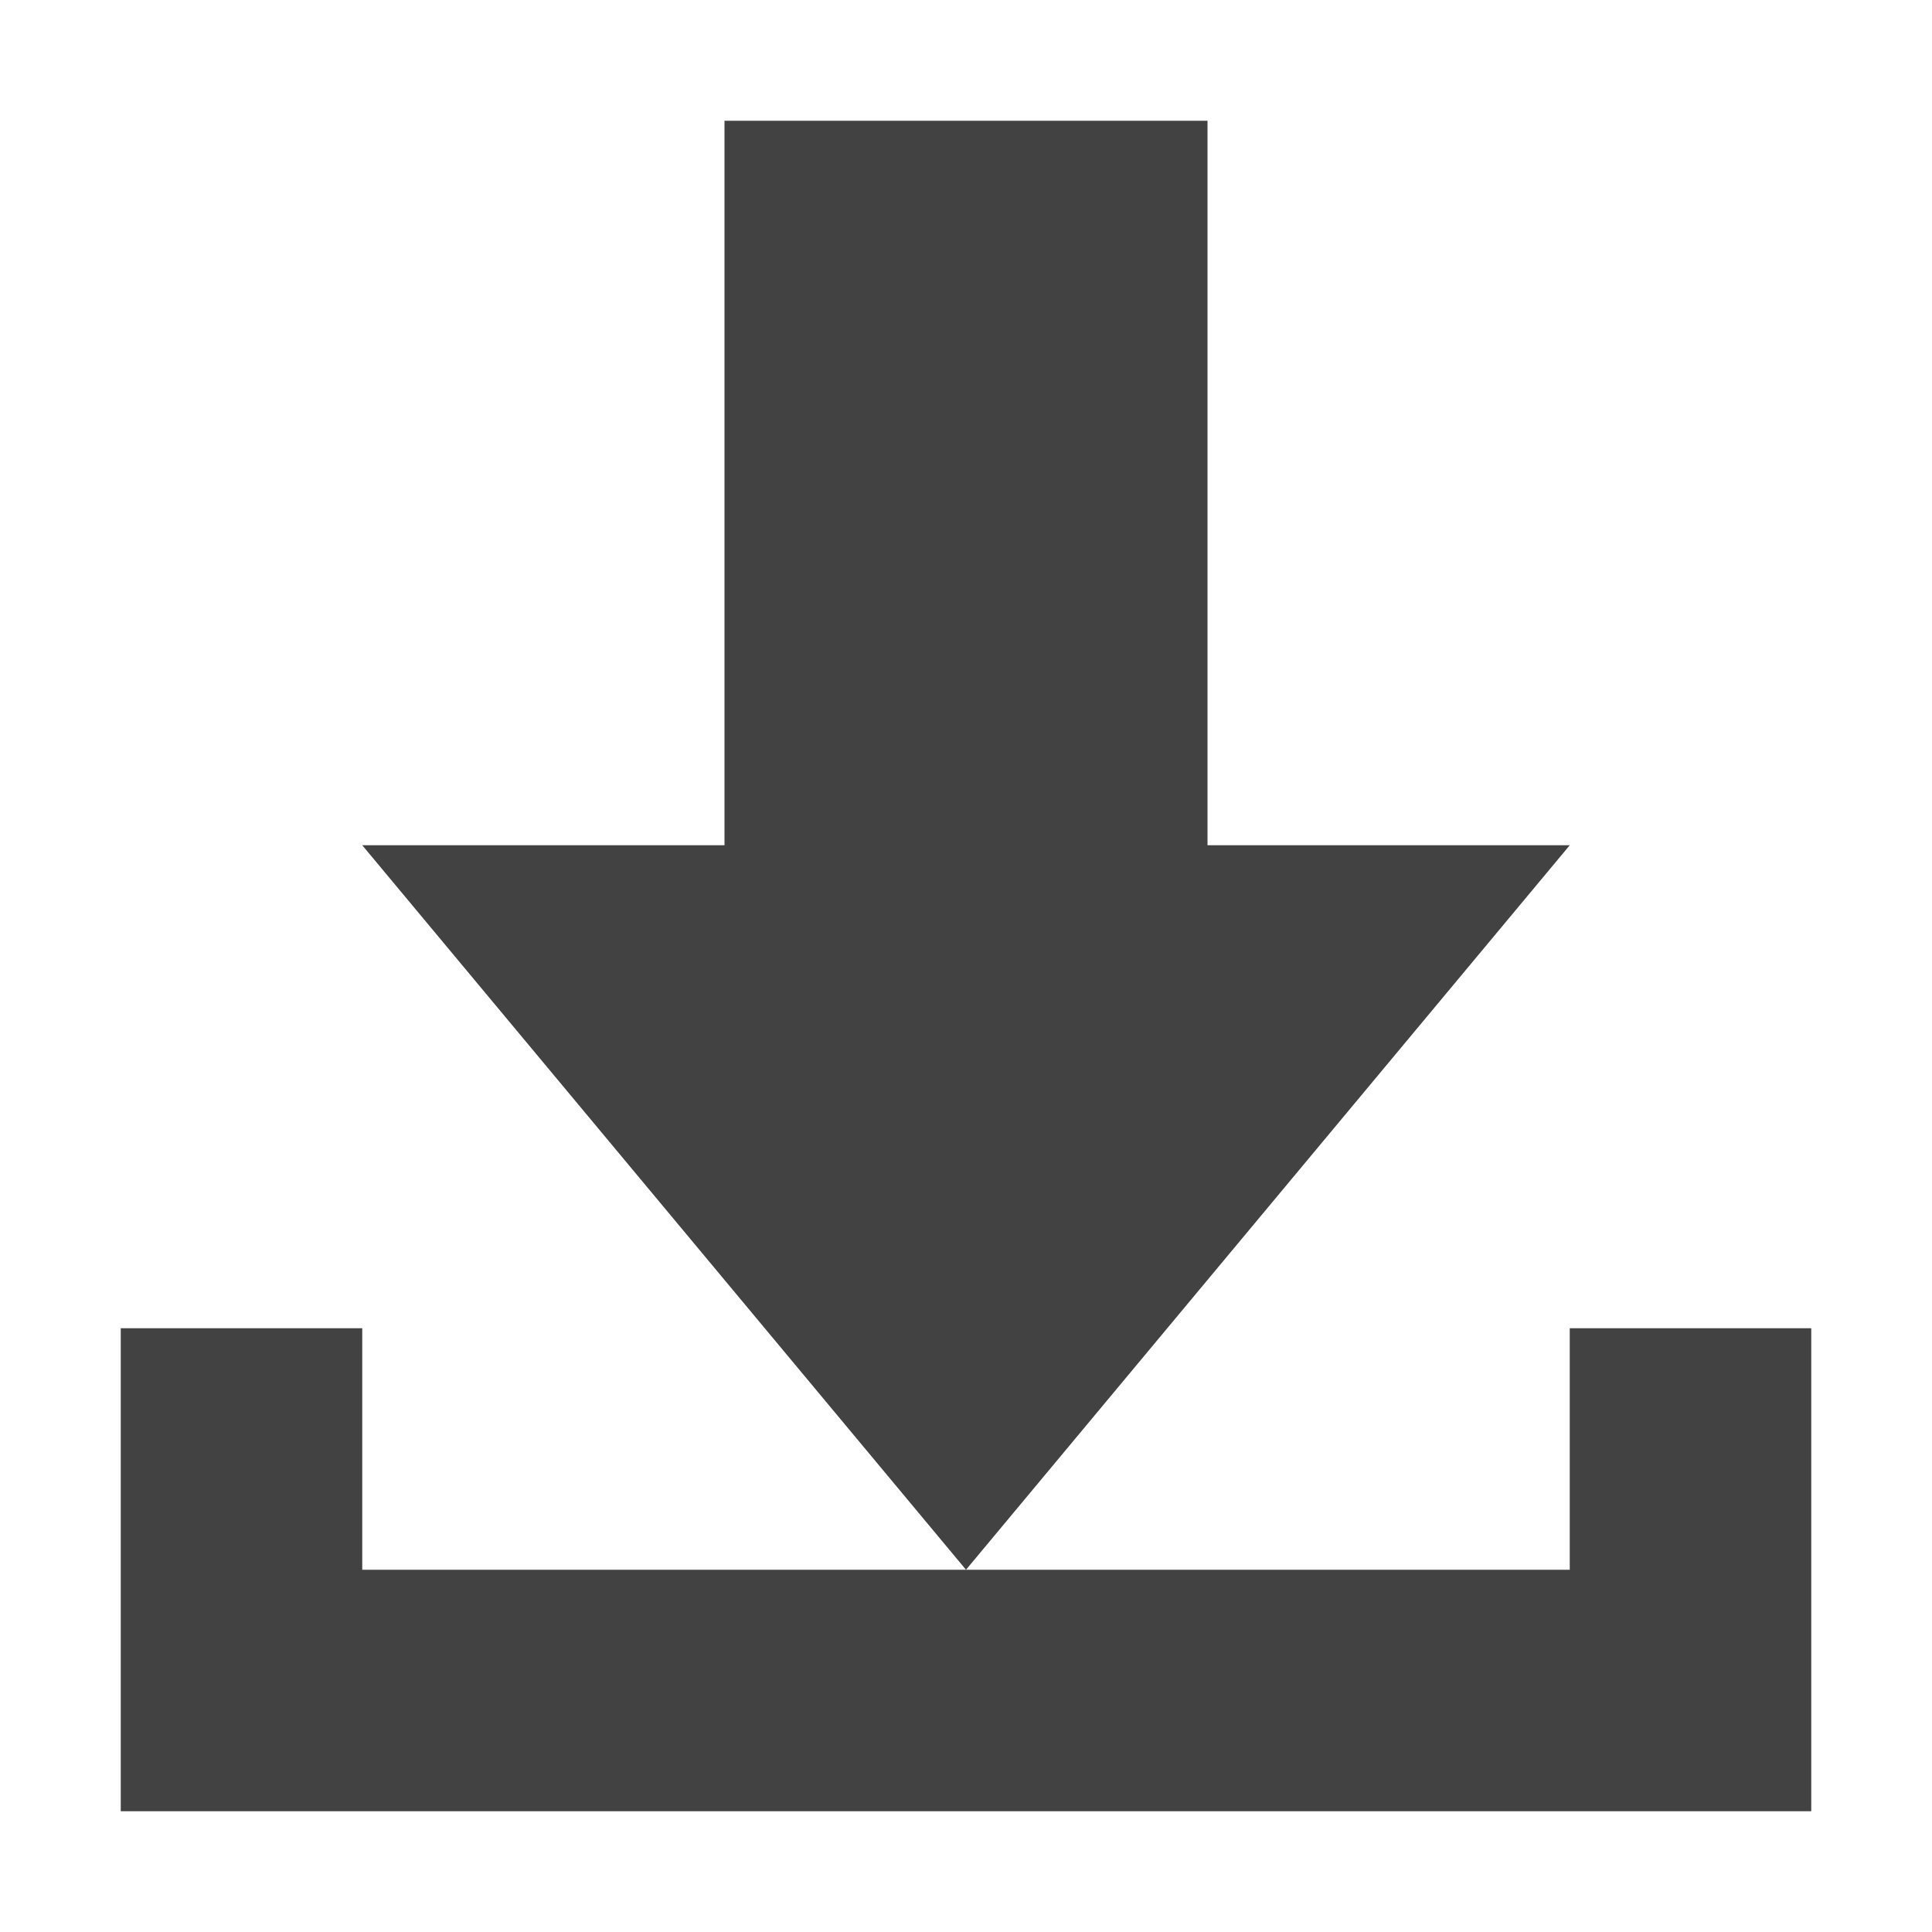
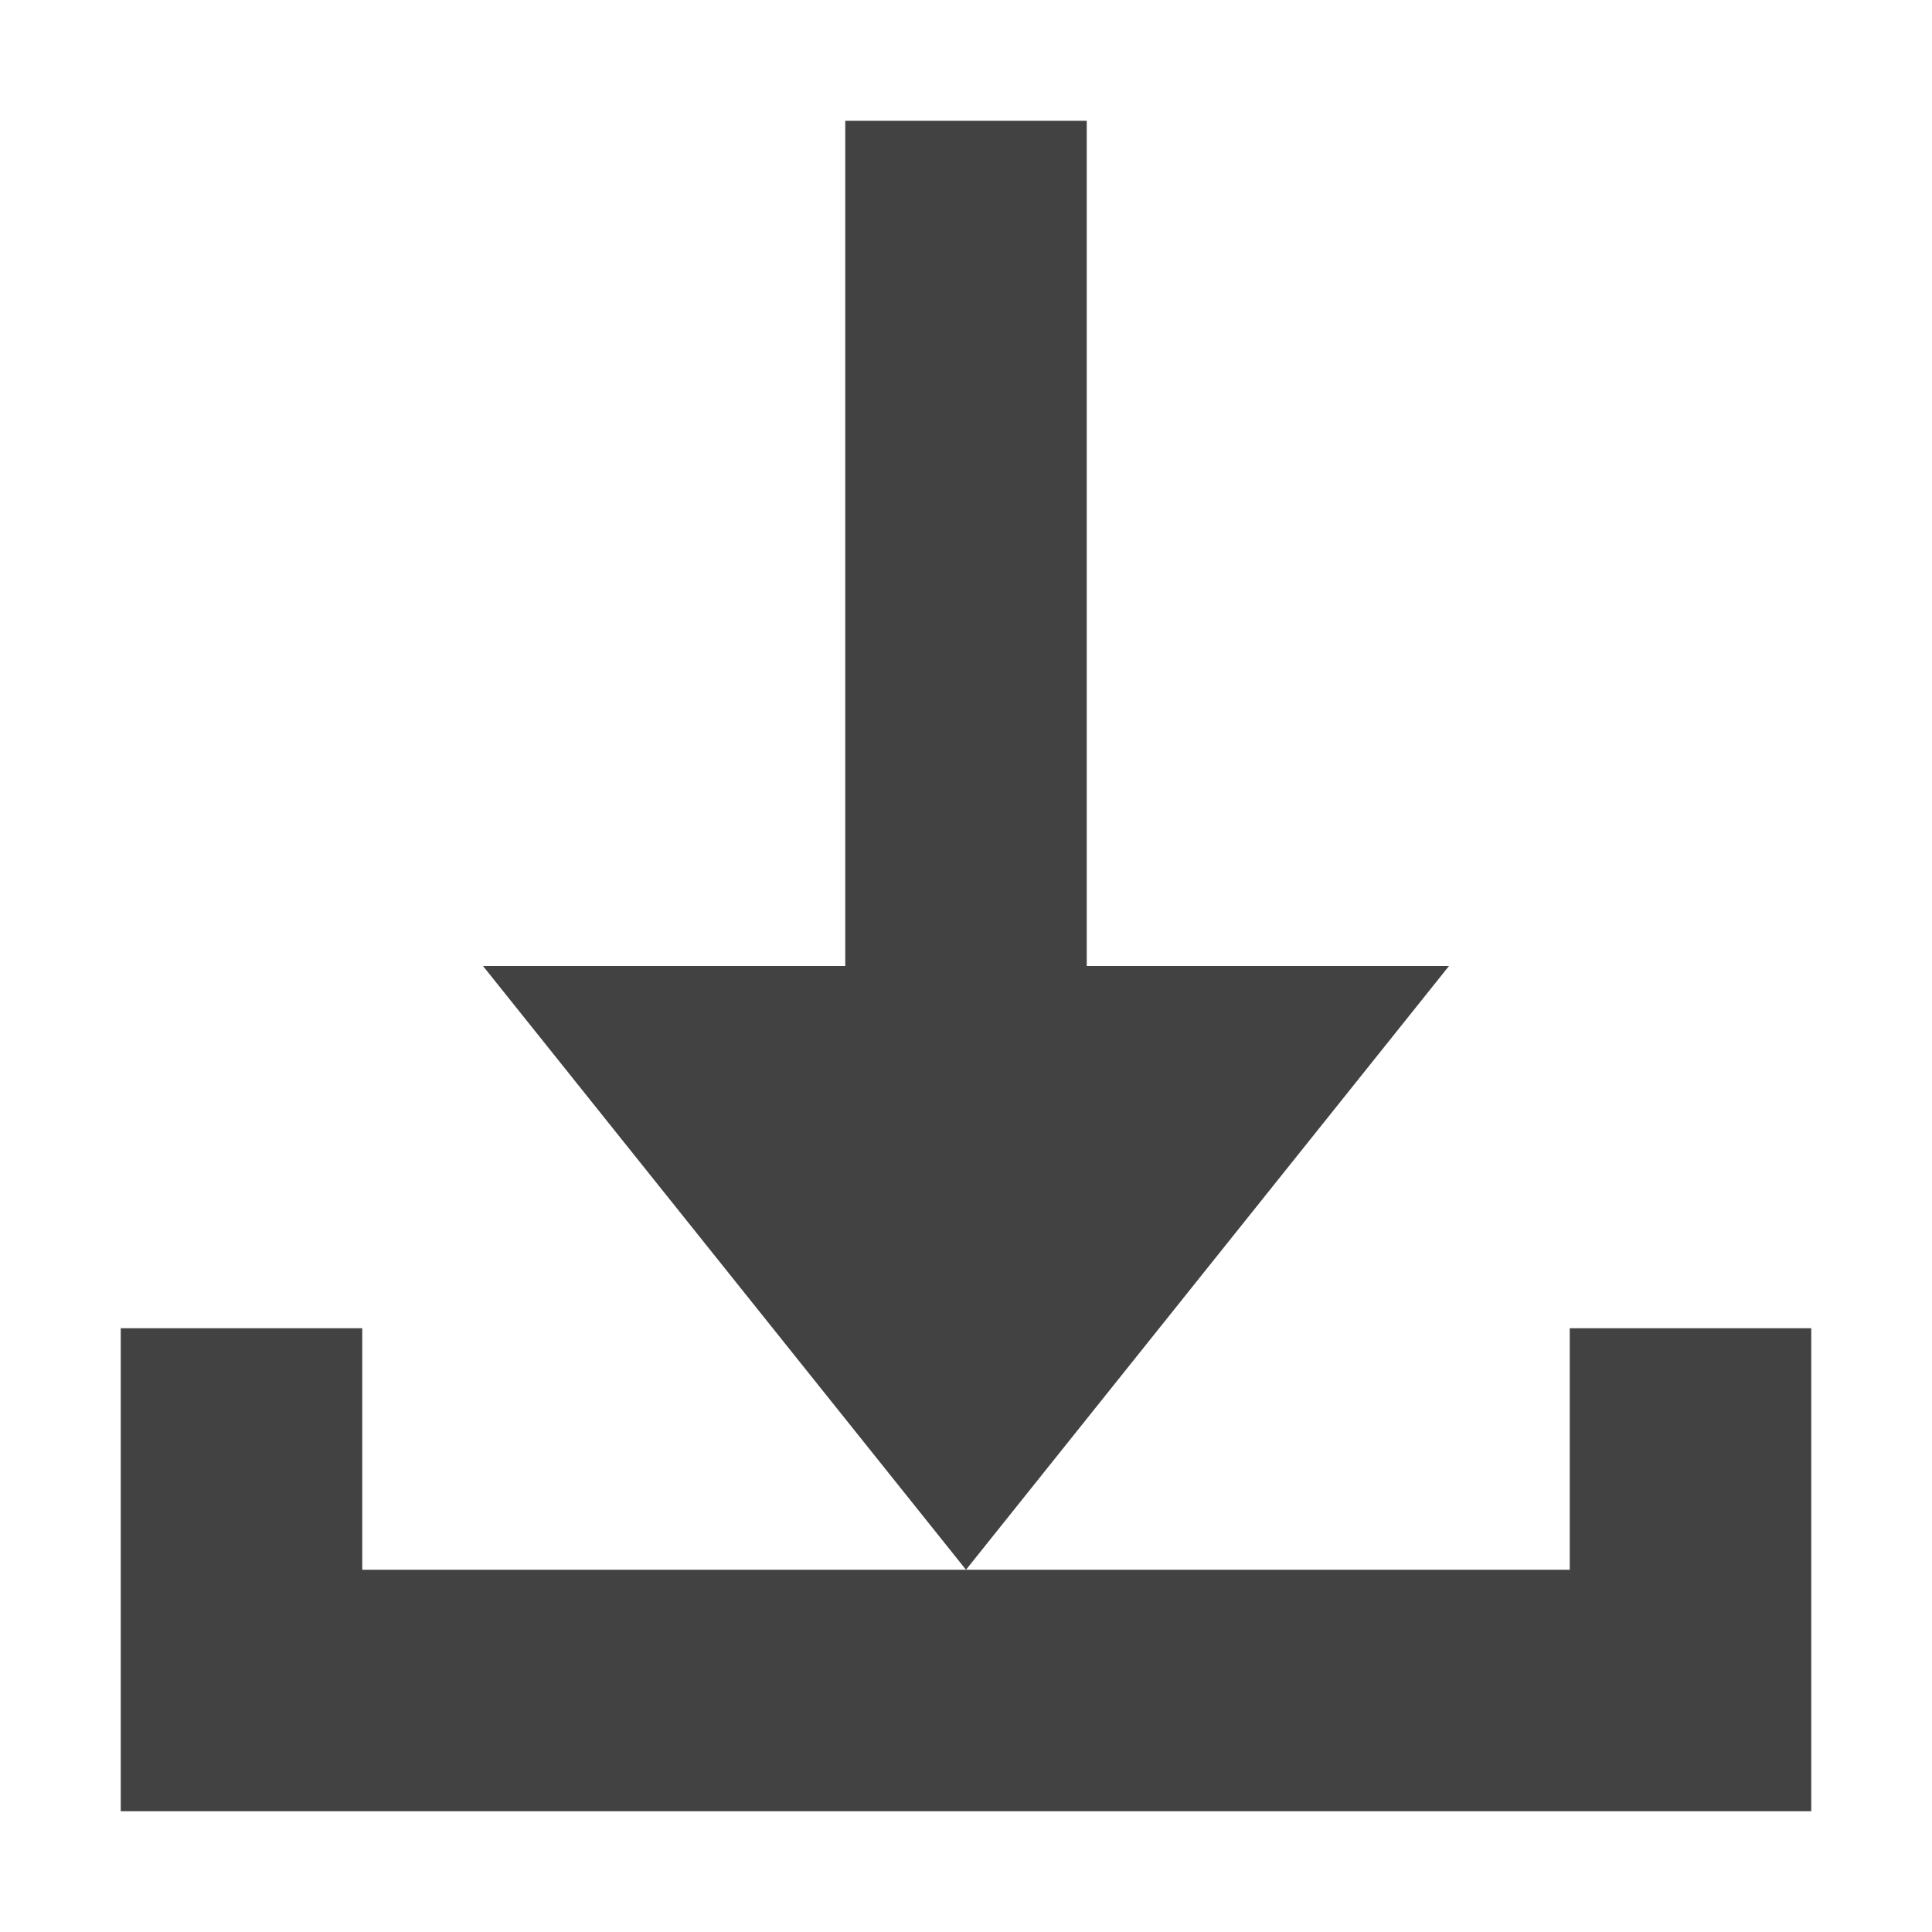
<svg xmlns="http://www.w3.org/2000/svg" width="16px" height="16px" viewBox="0 0 16 16" version="1.1">
  <g id="surface1">
    <defs>
      <style id="current-color-scheme" type="text/css">
   .ColorScheme-Text { color:#424242; } .ColorScheme-Highlight { color:#eeeeee; }
  </style>
    </defs>
-     <path style="fill:currentColor" class="ColorScheme-Text" d="M 6 1 L 6 7 L 3 7 L 8 13 L 13 7 L 10 7 L 10 1 Z M 8 13 L 3 13 L 3 11 L 1 11 L 1 15 L 15 15 L 15 11 L 13 11 L 13 13 Z M 8 13 " />
+     <path style="fill:currentColor" class="ColorScheme-Text" d="M 7 1 L 7 8 L 4 8 L 8 13 L 12 8 L 9 8 L 9 1 Z M 8 13 L 3 13 L 3 11 L 1 11 L 1 15 L 15 15 L 15 11 L 13 11 L 13 13 Z M 8 13 " />
  </g>
</svg>
